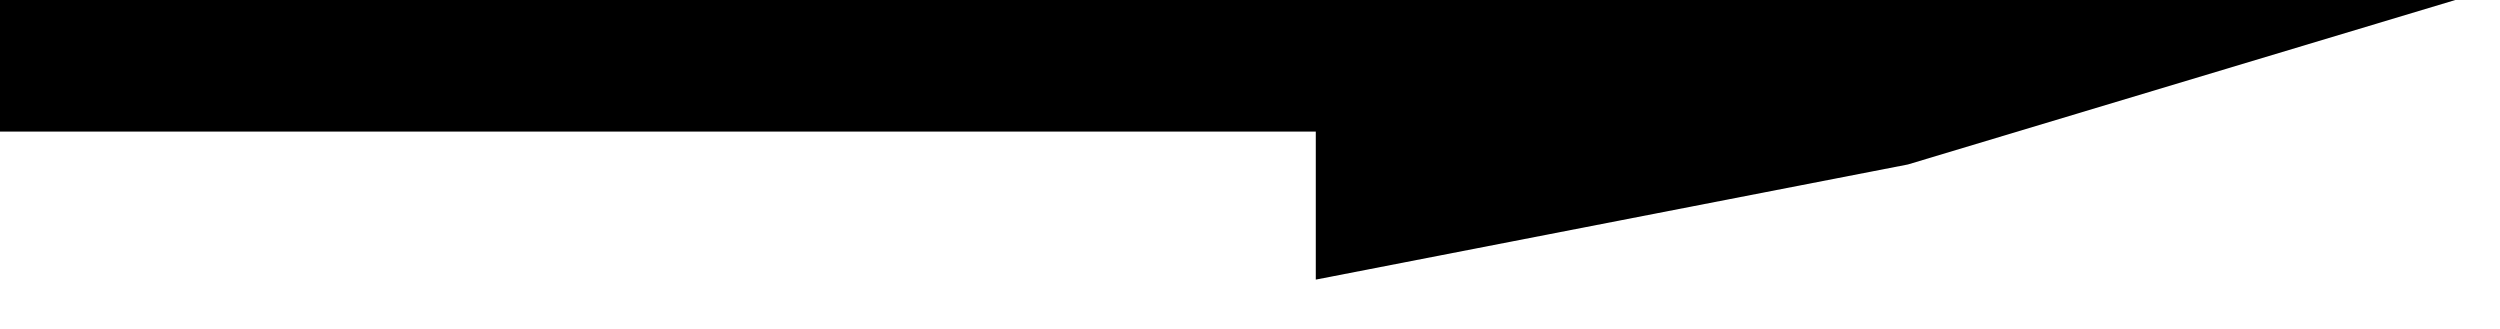
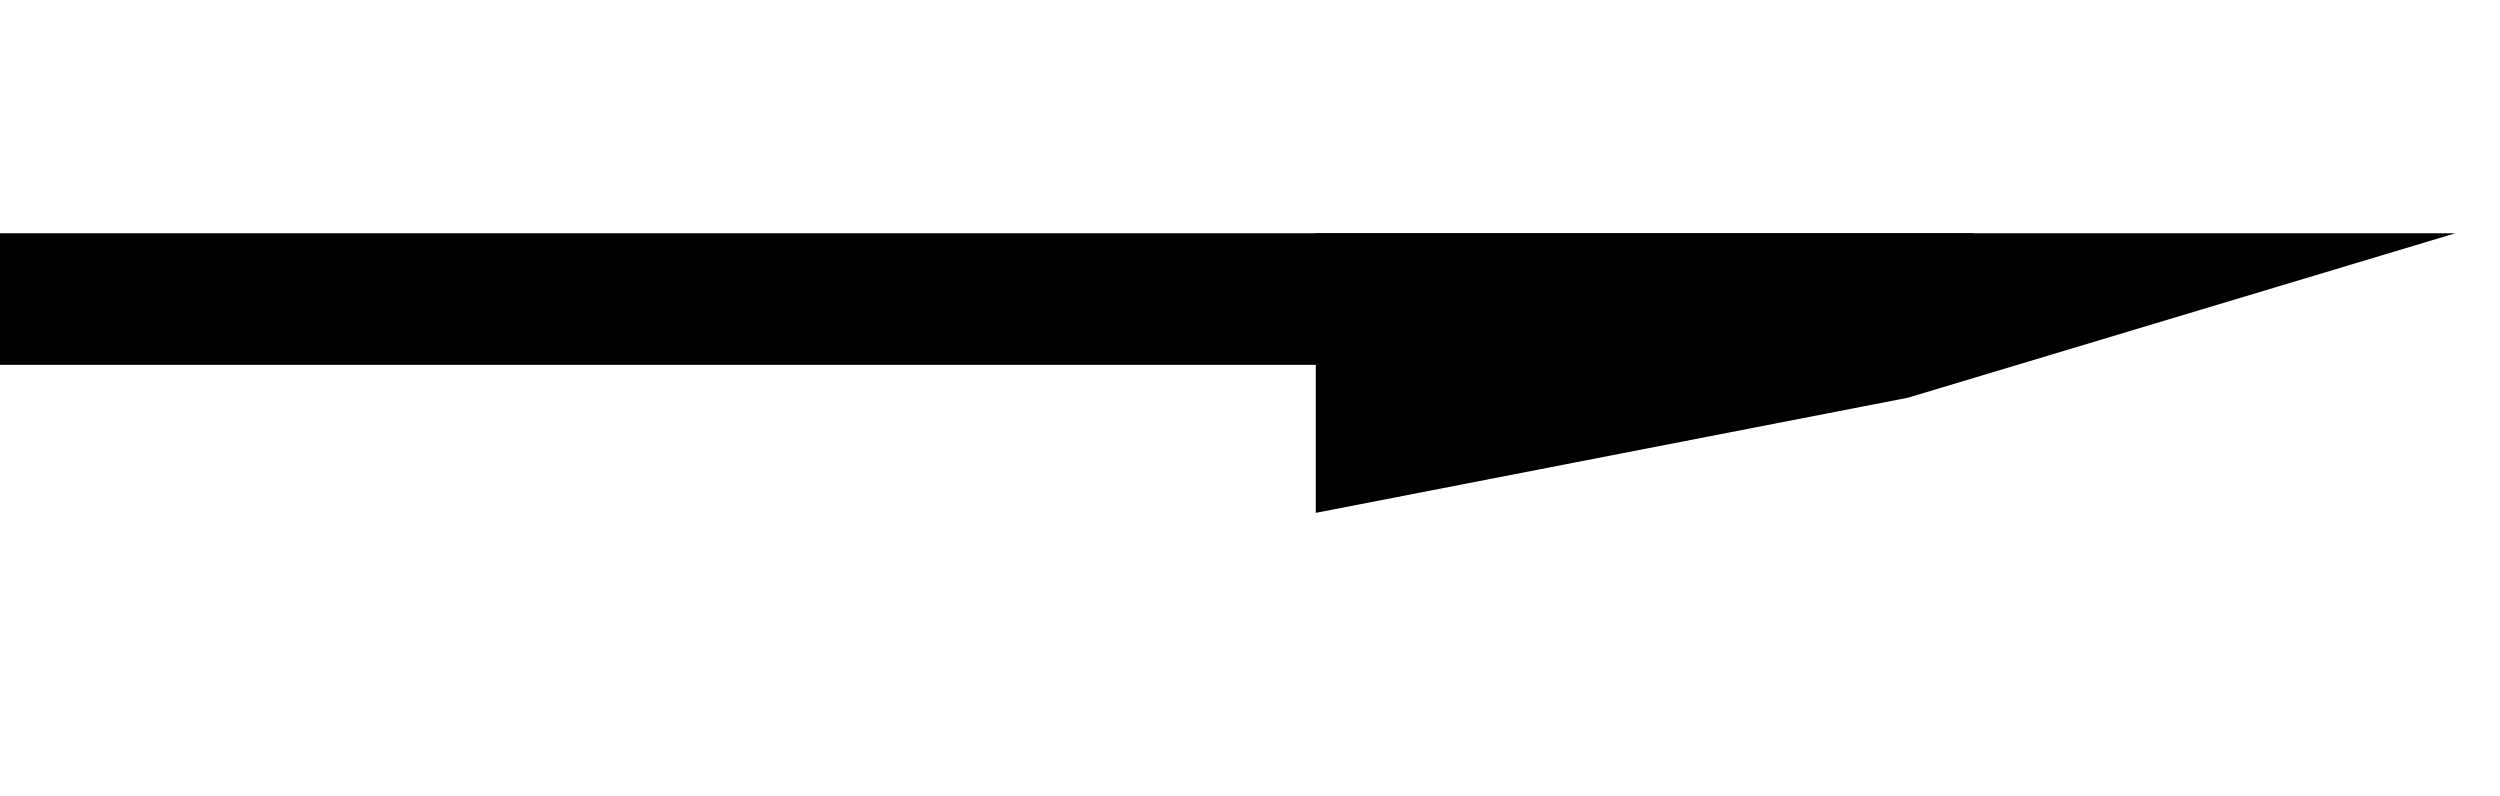
- <svg xmlns="http://www.w3.org/2000/svg" width="38" height="5" viewBox="0 0 38 5" fill="none">
+ <svg xmlns="http://www.w3.org/2000/svg" width="22" height="7" viewBox="0 0 38 5" fill="none">
  <line y1="1" x2="30" y2="1" stroke="black" stroke-width="2" />
  <path d="M20 4.25L20 1.51421e-06L37.321 0L29 2.5L20 4.25Z" fill="black" />
</svg>
